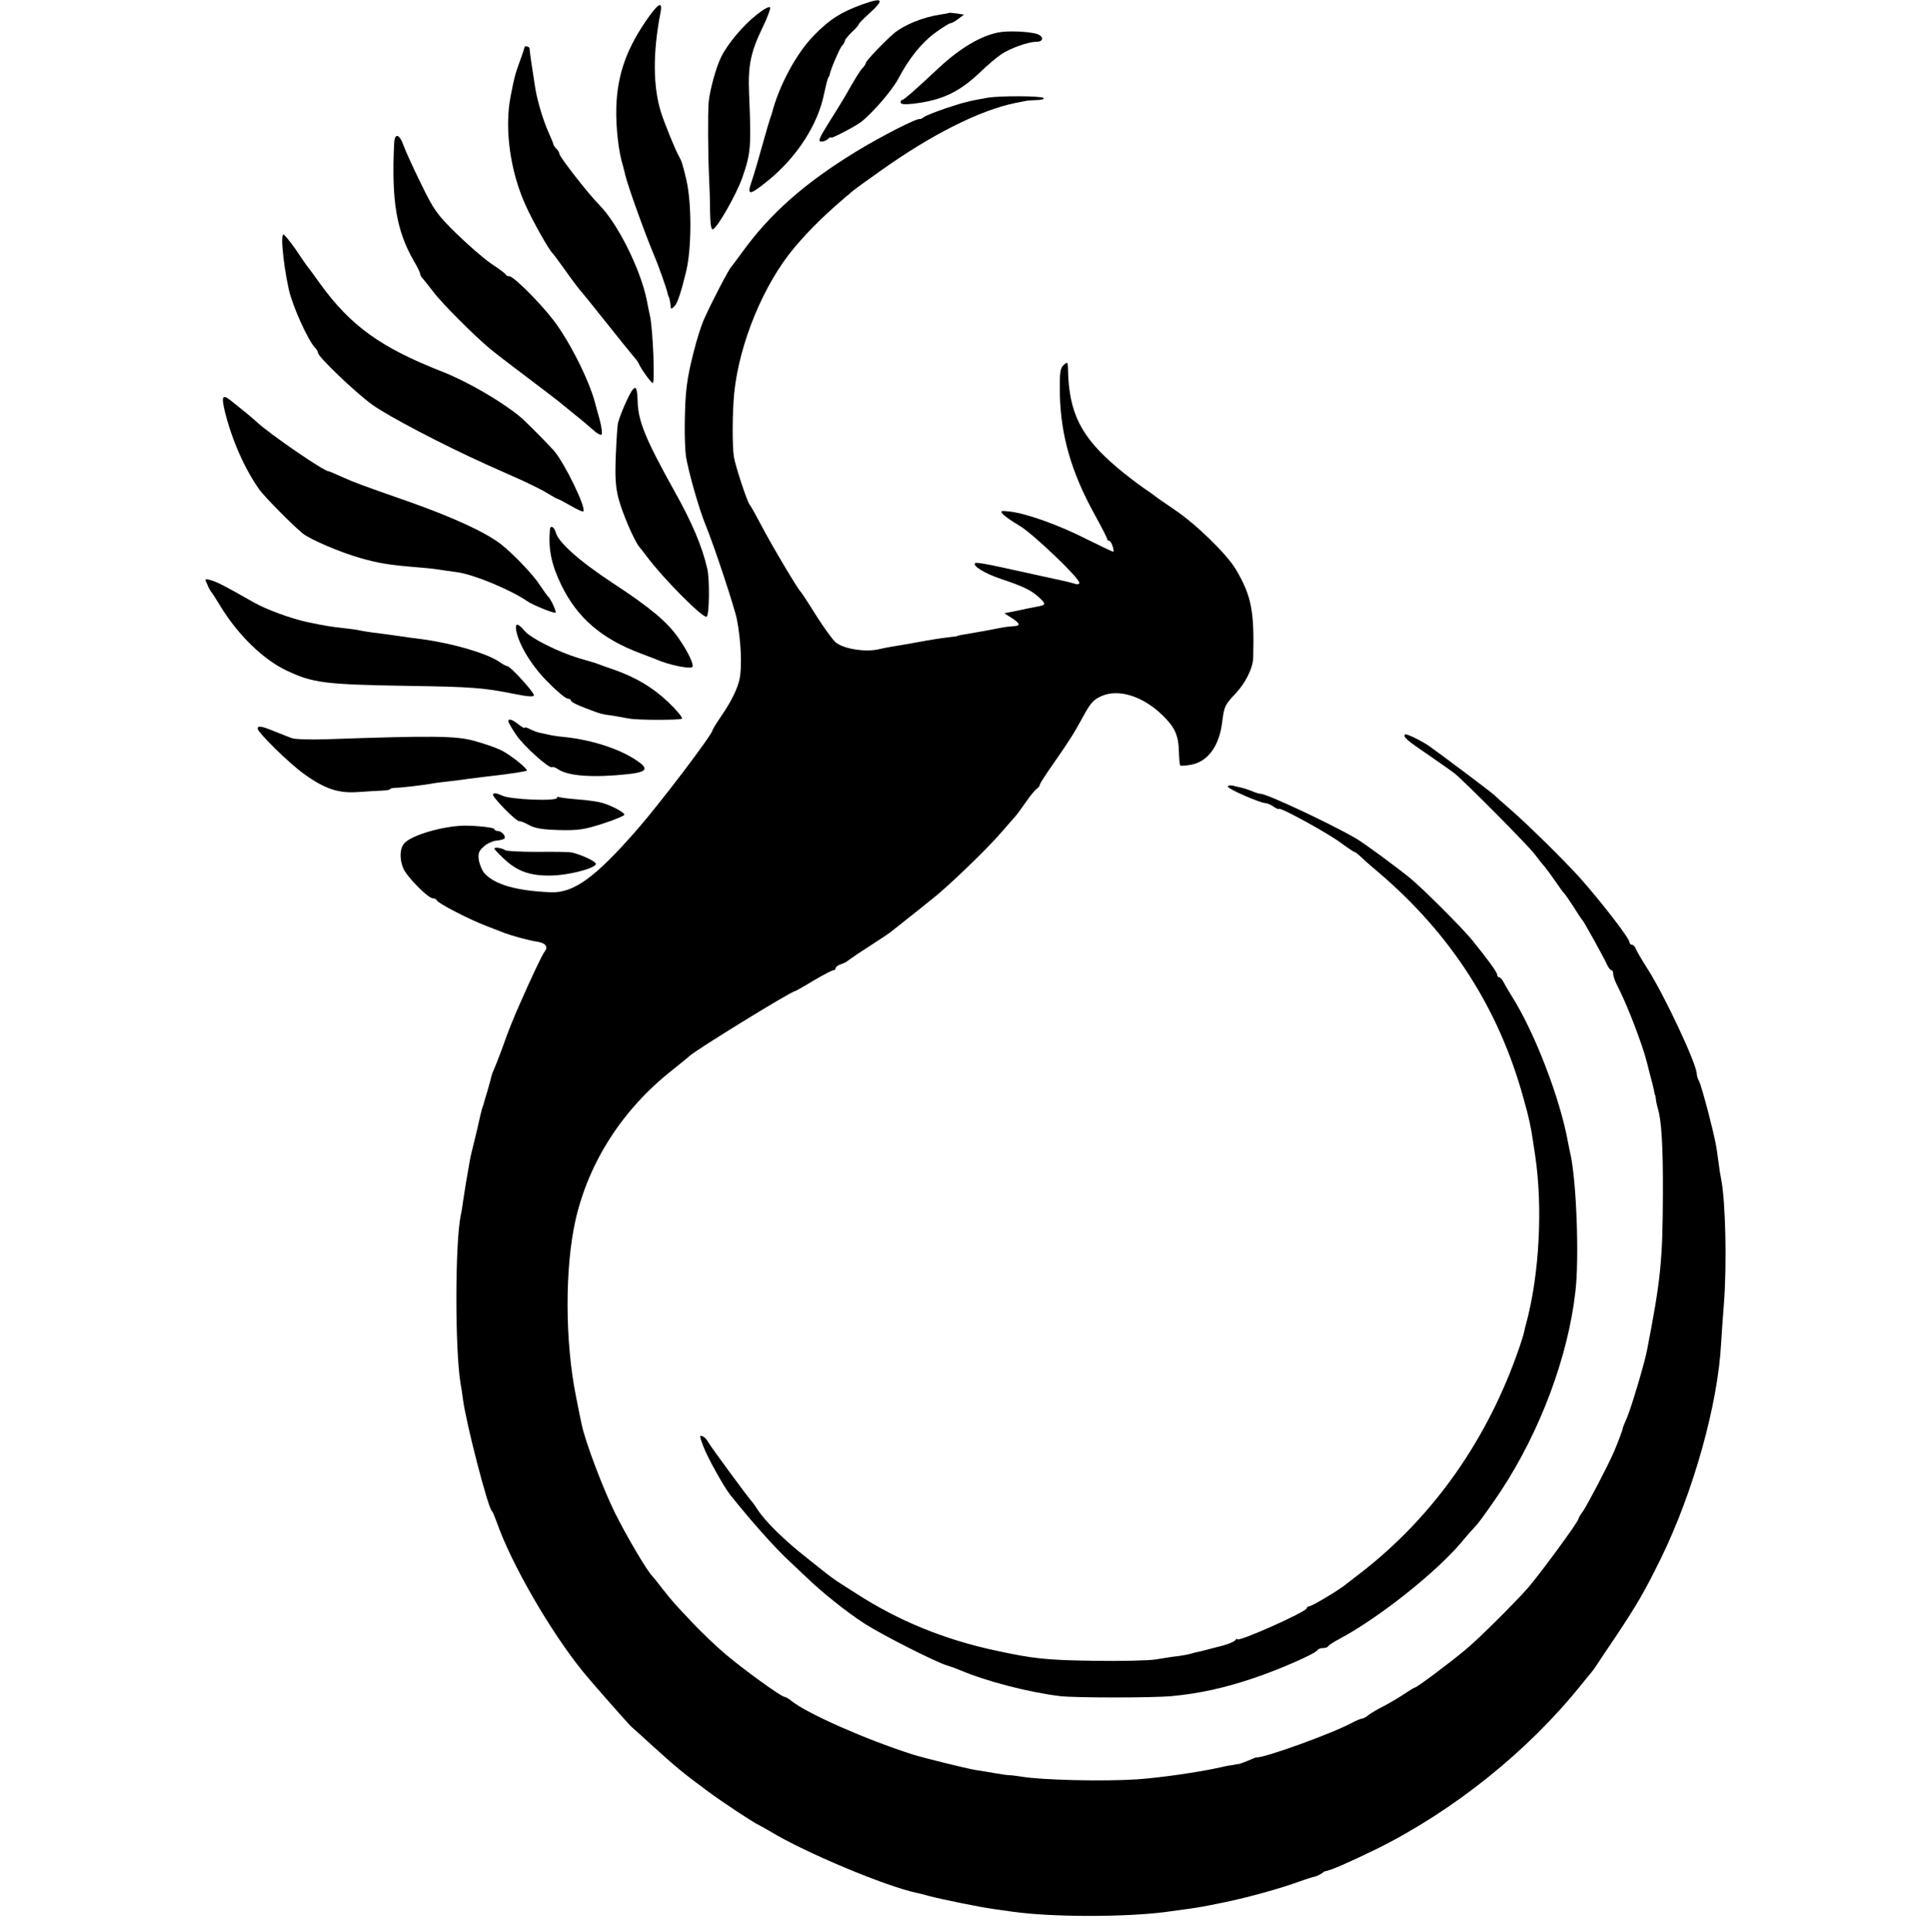
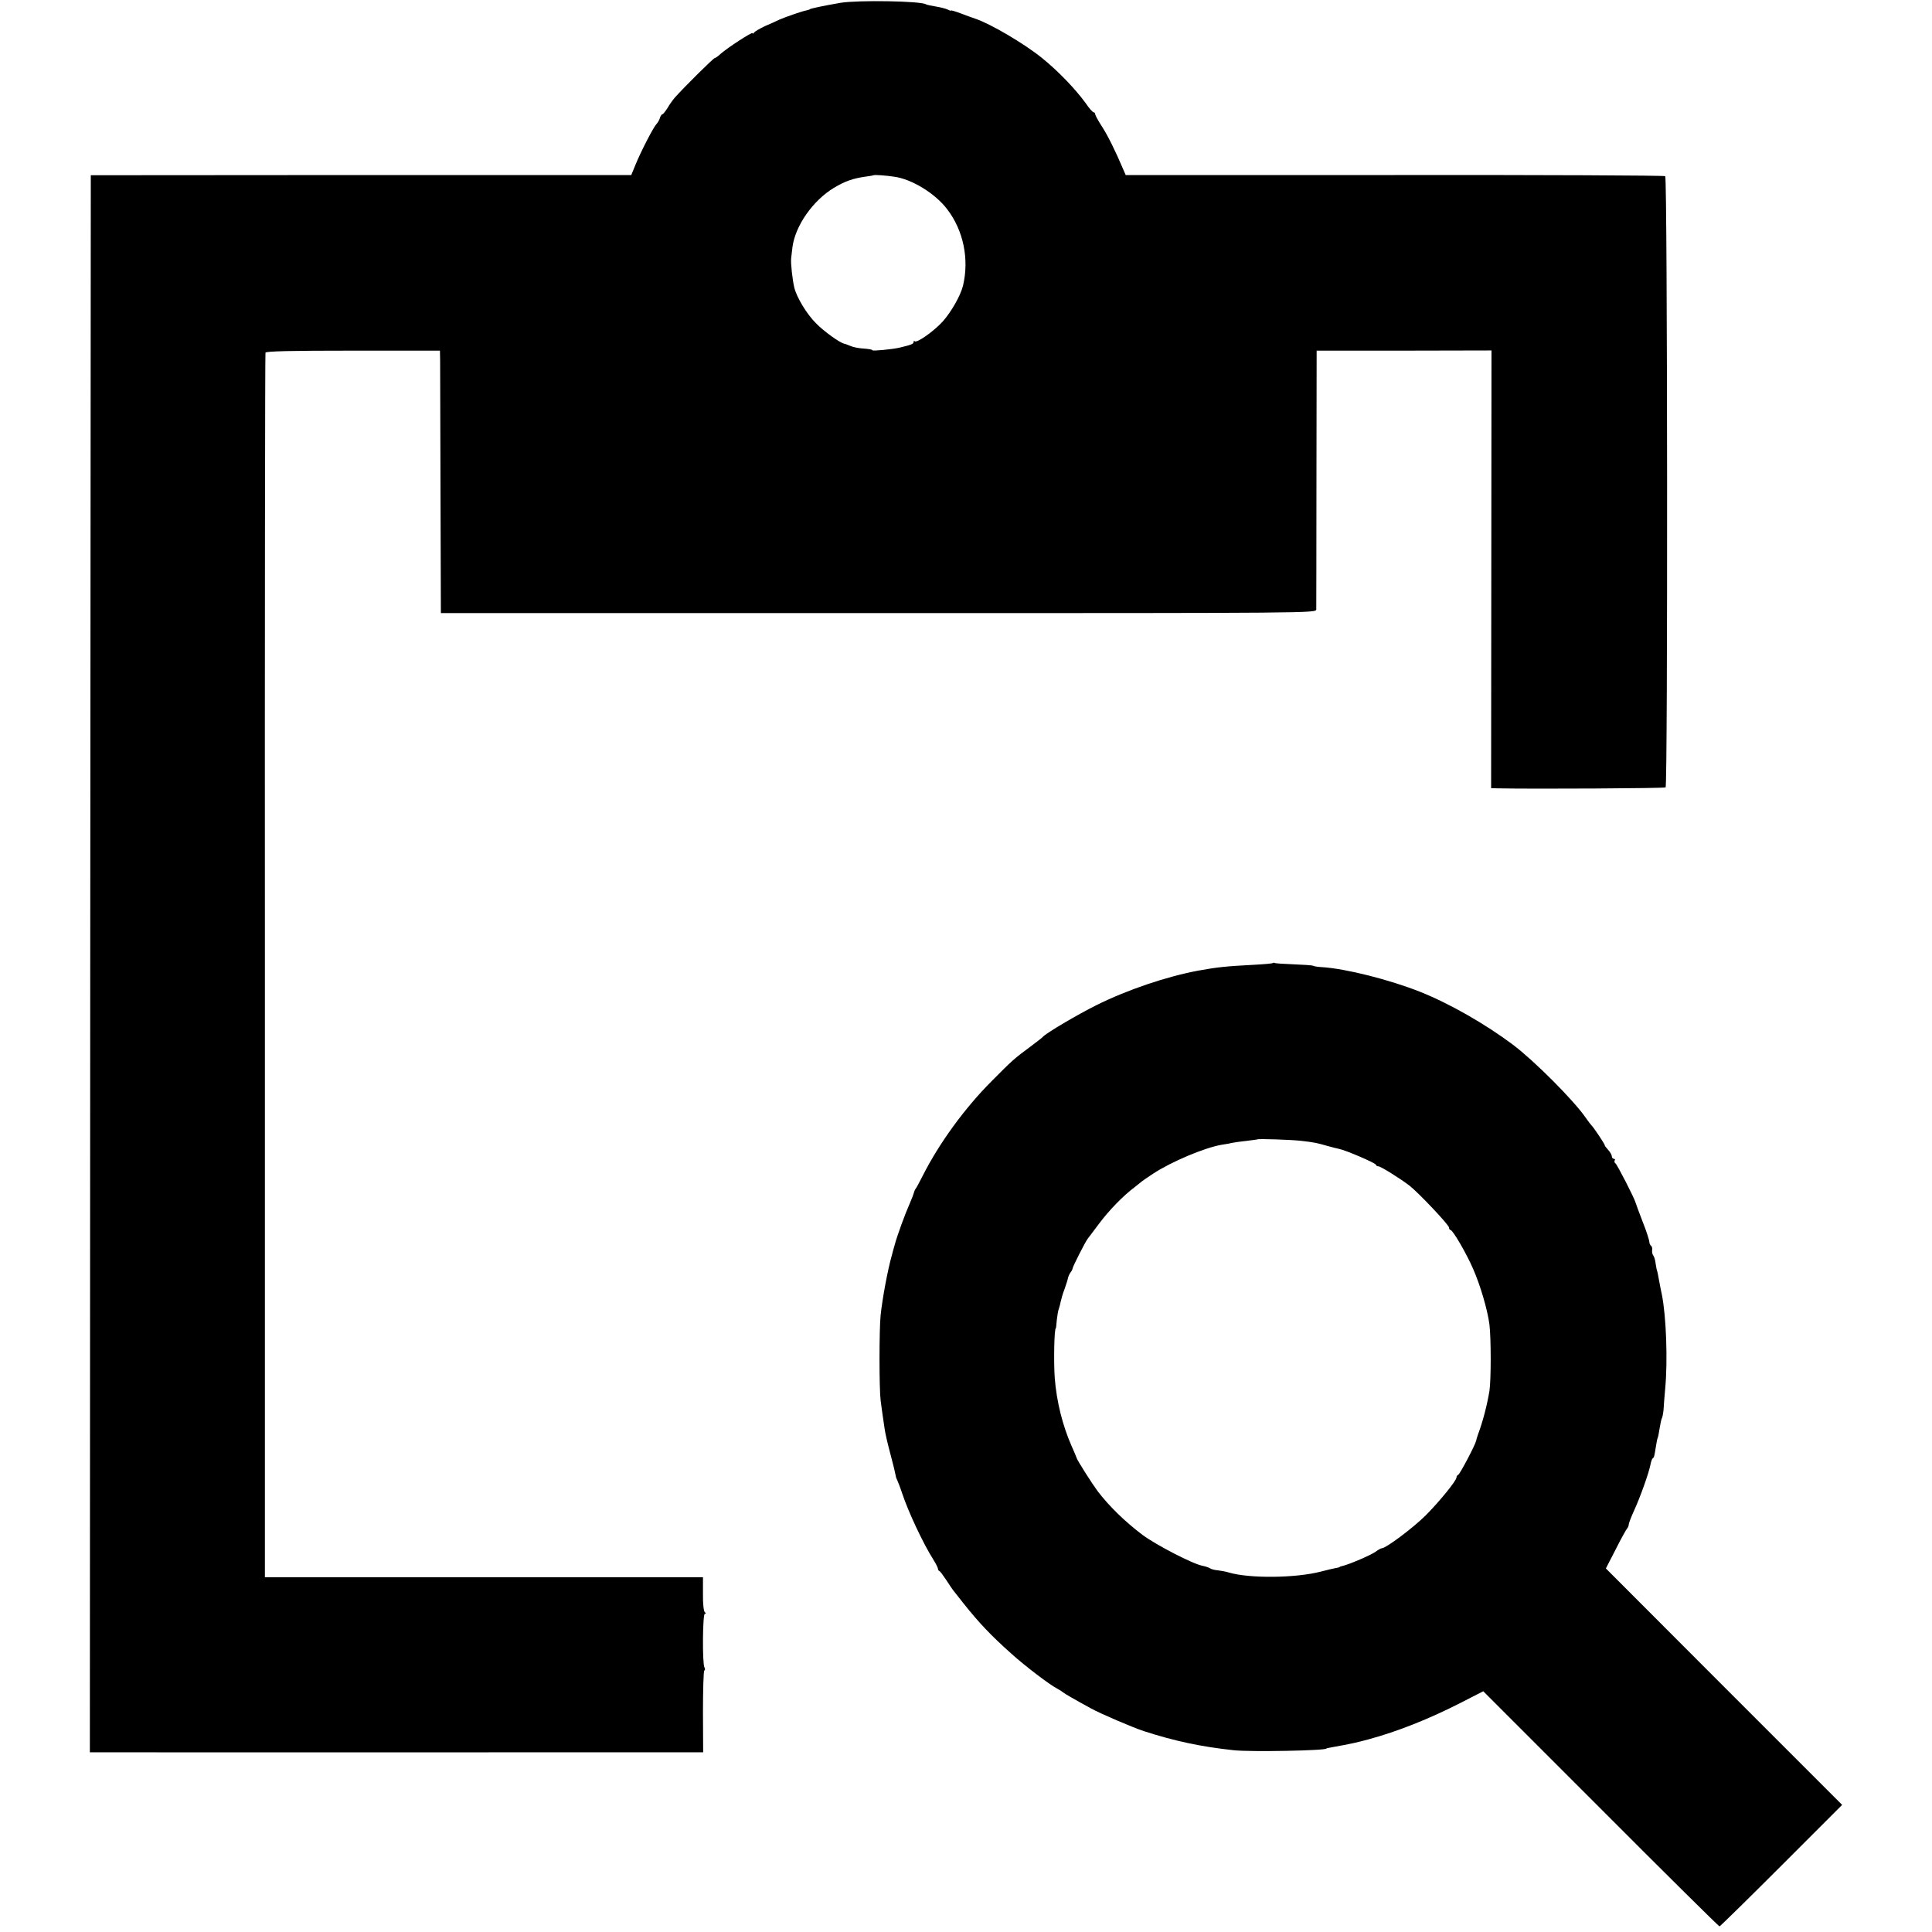
- <svg xmlns="http://www.w3.org/2000/svg" version="1.0" width="832pt" height="832pt" viewBox="0 0 832 832" preserveAspectRatio="xMidYMid meet">
-   <g transform="translate(0,832) scale(0.1,-0.1)" fill="#000000" stroke="none">
-     <path d="M3715 8301 c-91 -33 -139 -63 -205 -130 -78 -78 -154 -219 -185 -341 -1 -3 -4 -12 -7 -20 -3 -8 -18 -59 -33 -113 -15 -55 -35 -123 -45 -153 -24 -69 -14 -69 70 -1 123 100 214 241 240 372 7 33 15 65 18 70 4 6 7 12 7 15 1 15 40 107 51 121 8 8 14 19 14 24 0 4 14 21 30 37 17 15 30 31 30 34 0 3 20 24 45 46 67 61 60 71 -30 39z" />
-     <path d="M2799 8253 c-98 -136 -140 -252 -144 -398 -2 -84 10 -192 29 -250 1 -5 6 -23 10 -40 12 -50 85 -253 126 -350 15 -34 52 -139 55 -155 2 -8 4 -16 5 -17 4 -5 7 -22 9 -40 1 -16 2 -16 17 -2 13 13 30 66 51 154 23 101 23 289 0 390 -16 68 -21 82 -31 100 -14 22 -63 143 -78 190 -35 111 -36 257 -3 428 10 50 -4 47 -46 -10z" />
-     <path d="M3258 8255 c-56 -44 -122 -122 -151 -180 -22 -44 -49 -143 -54 -195 -4 -48 -3 -224 2 -330 2 -36 4 -100 4 -143 1 -54 5 -77 12 -75 20 7 101 150 126 220 38 108 40 135 30 366 -5 120 7 178 59 285 19 39 33 77 32 84 -2 8 -25 -4 -60 -32z" />
-     <path d="M4087 8264 c-1 -1 -18 -4 -37 -7 -74 -11 -154 -44 -198 -80 -40 -34 -122 -120 -122 -128 0 -4 -6 -14 -13 -21 -12 -12 -34 -48 -77 -124 -10 -17 -41 -68 -69 -112 -42 -67 -48 -82 -33 -82 10 0 23 5 30 12 7 7 12 9 12 5 0 -6 102 47 129 67 49 38 133 135 160 185 47 90 103 159 163 202 29 21 58 39 63 39 6 0 21 9 34 19 l24 18 -32 5 c-17 2 -32 4 -34 2z" />
-     <path d="M4300 8180 c-76 -15 -166 -69 -255 -152 -101 -95 -151 -138 -157 -138 -5 0 -8 -5 -8 -11 0 -8 16 -10 53 -6 127 15 200 50 293 139 29 28 68 61 86 73 39 27 118 55 153 55 34 0 32 26 -2 35 -41 10 -123 13 -163 5z" />
-     <path d="M2260 8117 c0 -1 -9 -30 -21 -62 -22 -62 -23 -68 -39 -149 -28 -139 -2 -327 66 -474 31 -68 100 -191 114 -202 3 -3 26 -34 52 -70 25 -36 55 -76 67 -90 11 -14 24 -29 29 -35 4 -5 46 -57 92 -115 46 -58 89 -111 95 -118 5 -7 15 -18 21 -25 6 -7 13 -17 15 -22 9 -22 54 -85 61 -85 10 0 1 224 -11 285 -6 28 -13 61 -15 74 -28 134 -125 328 -204 408 -47 47 -172 208 -172 220 0 5 -6 15 -12 21 -7 7 -13 16 -14 20 0 4 -10 27 -21 52 -22 49 -48 134 -57 190 -11 69 -23 149 -25 173 -1 6 -21 11 -21 4z" />
-     <path d="M4255 7899 c-85 -15 -100 -19 -179 -45 -44 -15 -87 -32 -95 -38 -8 -6 -16 -10 -18 -9 -8 7 -163 -72 -270 -137 -225 -137 -376 -270 -498 -440 -22 -30 -42 -57 -45 -60 -11 -11 -88 -159 -119 -230 -11 -25 -29 -83 -41 -130 -32 -125 -38 -176 -40 -315 -1 -55 2 -118 5 -140 11 -69 58 -233 86 -300 34 -82 125 -356 134 -405 18 -95 22 -204 11 -256 -8 -40 -37 -98 -76 -155 -22 -32 -40 -61 -40 -64 0 -18 -227 -317 -327 -431 -180 -206 -271 -271 -369 -268 -149 6 -243 33 -287 82 -10 11 -20 36 -24 55 -4 30 -1 40 20 59 14 13 37 24 52 26 15 1 31 5 36 8 13 8 -9 34 -27 34 -8 0 -14 4 -14 8 0 7 -75 15 -130 15 -95 -2 -230 -42 -259 -77 -19 -22 -20 -67 -4 -106 15 -37 107 -130 128 -130 7 0 15 -4 17 -9 4 -12 141 -83 213 -110 33 -13 69 -27 80 -31 29 -11 105 -32 140 -37 36 -6 48 -22 31 -43 -10 -13 -52 -100 -111 -235 -26 -59 -47 -111 -71 -180 -14 -38 -30 -79 -35 -90 -6 -12 -11 -27 -13 -35 -1 -8 -9 -35 -16 -60 -8 -25 -14 -47 -15 -50 0 -3 -4 -14 -8 -25 -3 -11 -8 -31 -11 -45 -3 -14 -12 -54 -21 -90 -9 -36 -19 -76 -21 -90 -12 -66 -24 -139 -29 -175 -3 -22 -7 -49 -10 -60 -25 -124 -25 -578 -1 -725 3 -14 7 -43 10 -65 13 -104 108 -470 125 -485 4 -3 12 -23 20 -45 62 -179 229 -469 371 -645 38 -47 201 -232 211 -240 4 -3 46 -41 93 -84 98 -89 131 -116 231 -190 73 -54 199 -137 225 -149 8 -4 31 -17 50 -28 148 -90 494 -235 630 -264 8 -1 33 -8 55 -14 54 -14 220 -48 273 -55 23 -3 61 -9 85 -12 168 -24 493 -24 667 0 147 20 134 18 242 40 108 22 250 62 328 91 25 9 53 18 64 20 10 3 23 9 30 14 6 5 13 9 16 10 17 0 107 40 220 95 331 164 652 421 880 705 19 24 40 49 45 55 6 7 15 19 20 27 6 9 44 67 87 130 91 137 122 190 193 334 141 288 247 668 260 931 2 38 8 114 12 169 13 169 7 441 -12 535 -3 14 -8 45 -11 70 -10 77 -13 94 -44 216 -17 65 -35 127 -40 136 -6 10 -10 24 -10 31 0 43 -141 343 -214 456 -23 36 -45 74 -49 84 -3 9 -11 17 -17 17 -5 0 -10 5 -10 11 0 17 -125 178 -215 279 -70 77 -209 214 -289 285 -38 33 -74 65 -81 72 -10 10 -243 185 -281 211 -31 21 -96 53 -101 48 -10 -10 10 -27 99 -87 49 -34 102 -71 116 -82 45 -37 316 -310 342 -345 14 -18 33 -43 44 -55 10 -12 32 -42 49 -67 17 -25 33 -47 37 -50 3 -3 20 -27 38 -55 17 -27 35 -55 40 -60 9 -11 89 -155 106 -192 6 -13 14 -23 19 -23 4 0 7 -7 7 -16 0 -9 8 -33 19 -53 43 -84 107 -251 127 -331 2 -8 8 -33 14 -55 6 -22 13 -49 15 -60 2 -11 4 -21 5 -22 2 -2 3 -11 4 -20 1 -10 5 -27 8 -38 16 -49 23 -166 22 -370 -1 -285 -9 -368 -69 -675 -10 -53 -67 -243 -85 -286 -11 -24 -19 -45 -19 -47 1 -4 -20 -60 -38 -102 -25 -58 -113 -226 -134 -257 -11 -14 -19 -29 -19 -32 0 -12 -169 -242 -220 -300 -59 -66 -209 -216 -265 -262 -65 -55 -211 -164 -219 -164 -3 0 -24 -13 -48 -29 -24 -16 -63 -39 -88 -52 -25 -12 -52 -29 -62 -36 -9 -8 -22 -16 -30 -17 -7 -1 -27 -9 -43 -18 -90 -48 -384 -154 -412 -149 -2 0 -18 -6 -38 -15 -19 -8 -37 -14 -40 -14 -3 0 -6 0 -7 -1 -2 0 -12 -2 -23 -4 -11 -1 -32 -5 -47 -9 -93 -21 -260 -45 -363 -52 -143 -9 -408 -3 -495 12 -19 3 -42 6 -50 6 -8 0 -37 4 -65 9 -27 5 -66 11 -85 14 -44 8 -223 52 -270 67 -202 65 -449 174 -519 229 -13 11 -28 19 -32 19 -13 0 -174 116 -253 183 -39 33 -101 92 -138 131 -86 91 -87 92 -134 151 -21 28 -41 52 -44 55 -23 23 -112 174 -161 273 -52 105 -129 310 -143 380 -3 12 -14 67 -25 123 -47 236 -48 549 -2 756 57 252 204 481 420 650 36 29 68 55 71 58 17 20 439 280 455 280 2 0 38 20 79 45 42 25 81 45 86 45 6 0 10 4 10 9 0 5 10 13 23 17 12 4 24 10 27 13 3 3 43 31 90 61 47 30 92 60 100 67 60 47 179 142 198 158 80 68 219 203 275 268 29 33 57 65 62 71 6 6 26 34 45 61 19 28 41 54 48 58 6 4 12 12 12 17 0 4 26 45 58 90 75 108 84 123 129 204 30 56 44 72 78 87 74 33 179 0 264 -83 53 -52 68 -85 70 -157 1 -30 3 -57 6 -59 2 -2 22 -1 44 3 73 12 123 79 136 181 9 72 12 77 56 124 45 47 77 112 78 157 5 200 -7 265 -74 379 -38 65 -173 197 -266 259 -41 28 -76 52 -79 55 -3 3 -27 20 -55 39 -27 19 -77 57 -110 85 -159 134 -211 238 -214 430 -1 27 -2 28 -19 13 -15 -14 -17 -32 -16 -124 4 -179 49 -336 149 -518 30 -54 55 -103 55 -107 0 -4 4 -8 9 -8 8 0 23 -41 17 -47 -1 -1 -51 23 -112 53 -117 60 -258 111 -332 120 -40 5 -44 3 -32 -10 7 -9 40 -32 74 -52 59 -36 256 -224 256 -245 0 -6 -9 -8 -19 -4 -11 3 -28 8 -38 10 -19 4 -243 53 -278 61 -63 14 -111 22 -114 18 -12 -12 42 -45 114 -69 96 -32 130 -49 164 -81 29 -27 27 -31 -14 -38 -15 -3 -53 -10 -83 -17 l-55 -11 31 -20 c39 -25 40 -35 5 -36 -16 -1 -39 -4 -53 -7 -14 -3 -52 -10 -85 -16 -88 -15 -100 -17 -100 -19 0 -1 -16 -3 -35 -5 -41 -5 -74 -10 -155 -25 -33 -6 -75 -13 -94 -16 -18 -3 -43 -8 -55 -11 -58 -14 -154 2 -186 30 -14 12 -52 65 -85 117 -32 52 -62 97 -65 100 -11 8 -129 207 -172 290 -22 41 -43 80 -48 85 -12 15 -61 165 -68 205 -8 48 -7 191 1 276 22 216 127 470 259 627 70 83 140 151 255 247 6 5 58 43 115 83 221 158 431 263 585 294 21 4 41 8 46 9 4 1 24 2 44 3 20 0 33 4 29 9 -10 9 -188 10 -241 1z" />
-     <path d="M1698 7702 c-12 -248 10 -375 84 -505 16 -26 28 -52 28 -57 0 -5 6 -15 13 -22 6 -7 25 -31 42 -53 35 -48 181 -194 249 -250 27 -22 99 -77 160 -123 61 -46 120 -91 131 -100 11 -9 43 -35 70 -57 28 -22 63 -52 80 -67 16 -15 33 -24 37 -20 3 4 0 32 -8 62 -9 30 -16 60 -18 65 -23 97 -110 272 -182 366 -62 80 -172 189 -190 189 -7 0 -14 3 -16 8 -1 4 -30 25 -63 47 -32 22 -100 81 -150 130 -84 83 -96 100 -152 215 -34 69 -67 142 -74 162 -18 52 -39 57 -41 10z" />
-     <path d="M1217 7253 c4 -52 14 -121 27 -179 15 -70 82 -219 113 -252 7 -7 13 -17 13 -22 0 -17 159 -169 233 -223 71 -51 304 -173 497 -260 41 -18 109 -49 150 -67 41 -19 92 -44 112 -57 21 -13 40 -23 42 -23 3 0 27 -13 55 -29 27 -16 52 -27 54 -24 14 14 -83 213 -128 263 -45 49 -121 125 -146 146 -80 66 -227 151 -334 193 -263 103 -393 196 -524 376 -28 39 -54 75 -59 80 -4 6 -27 38 -50 73 -24 34 -47 62 -51 62 -5 0 -7 -26 -4 -57z" />
-     <path d="M2723 6638 c-15 -22 -49 -98 -60 -138 -3 -8 -7 -71 -10 -140 -4 -98 -1 -139 12 -189 16 -61 68 -183 90 -208 5 -6 21 -26 35 -45 71 -94 237 -261 254 -255 12 4 14 161 3 207 -22 96 -66 200 -142 335 -124 223 -156 301 -158 386 -2 59 -7 69 -24 47z" />
-     <path d="M970 6542 c31 -122 85 -244 148 -332 22 -31 145 -155 186 -188 32 -26 163 -82 248 -106 81 -23 123 -30 258 -41 30 -2 73 -7 95 -11 22 -3 54 -8 70 -10 70 -11 223 -74 295 -123 24 -17 108 -51 123 -51 7 0 -20 61 -32 70 -3 3 -19 25 -35 49 -27 43 -115 135 -166 175 -65 52 -212 119 -405 187 -189 66 -228 80 -283 105 -29 13 -54 24 -57 24 -20 0 -255 161 -311 214 -12 12 -86 72 -113 93 -34 26 -38 14 -21 -55z" />
-     <path d="M2369 6038 c-7 -83 6 -149 48 -236 68 -142 174 -234 343 -297 25 -9 54 -21 65 -25 56 -25 151 -44 158 -33 7 11 -20 67 -60 124 -48 70 -123 132 -283 237 -146 96 -235 176 -246 219 -7 24 -23 32 -25 11z" />
-     <path d="M893 5802 c6 -15 14 -29 17 -32 3 -3 20 -29 38 -59 77 -127 187 -233 287 -280 114 -54 165 -60 530 -66 265 -4 319 -8 448 -34 64 -13 87 -14 87 -6 0 14 -102 125 -114 125 -4 0 -20 8 -34 18 -53 37 -200 80 -332 98 -19 2 -69 9 -110 15 -41 6 -88 12 -105 14 -16 2 -39 6 -50 8 -11 3 -45 8 -76 11 -60 7 -73 9 -155 26 -70 15 -177 54 -233 86 -119 68 -154 86 -181 94 -28 8 -29 8 -17 -18z" />
-     <path d="M2225 5598 c14 -63 70 -153 139 -220 37 -38 74 -68 82 -68 8 0 14 -4 14 -9 0 -5 28 -19 63 -32 68 -26 65 -25 122 -33 22 -4 49 -9 61 -11 36 -8 224 -8 232 -1 4 4 -23 37 -60 72 -67 63 -137 105 -233 139 -27 9 -57 20 -65 23 -18 7 -13 5 -85 26 -92 28 -207 86 -234 117 -32 38 -44 37 -36 -3z" />
-     <path d="M2190 5212 c0 -4 15 -30 33 -57 31 -47 145 -150 156 -140 2 3 15 -2 27 -10 44 -29 153 -36 301 -20 72 8 86 20 52 47 -70 55 -201 100 -329 113 -25 2 -55 7 -67 10 -13 3 -32 7 -42 9 -11 3 -29 10 -40 16 -12 6 -21 8 -21 5 0 -4 -12 3 -26 14 -28 22 -44 27 -44 13z" />
-     <path d="M1110 5181 c0 -16 135 -149 198 -194 91 -66 151 -86 237 -79 39 3 85 5 103 6 17 1 32 3 32 6 0 3 10 5 23 6 27 0 122 12 157 18 14 3 48 7 75 10 28 3 66 8 85 11 19 2 55 7 80 10 57 6 143 18 153 21 4 1 10 2 15 3 14 3 -68 69 -111 90 -23 11 -76 29 -117 40 -77 21 -182 22 -638 6 -68 -2 -133 0 -145 5 -12 4 -45 18 -74 29 -56 23 -73 26 -73 12z" />
-     <path d="M5290 4931 c0 -10 140 -71 162 -71 7 0 24 -7 36 -16 12 -8 22 -12 22 -9 0 11 207 -102 265 -145 30 -22 57 -40 60 -40 3 0 13 -8 23 -17 10 -10 47 -43 83 -73 311 -266 516 -585 622 -970 25 -88 32 -123 42 -190 2 -14 6 -41 9 -60 33 -222 18 -511 -39 -722 -3 -10 -7 -26 -9 -37 -2 -10 -11 -38 -19 -62 -136 -399 -372 -734 -687 -977 -30 -23 -60 -46 -66 -51 -27 -22 -142 -91 -153 -91 -6 0 -11 -4 -11 -8 0 -16 -300 -149 -300 -134 0 4 -4 2 -8 -4 -4 -6 -27 -16 -52 -23 -25 -6 -53 -14 -62 -16 -10 -3 -27 -7 -39 -10 -11 -2 -28 -6 -37 -9 -9 -3 -35 -8 -57 -11 -22 -2 -65 -9 -95 -14 -30 -5 -152 -8 -270 -6 -202 3 -259 9 -420 44 -220 47 -417 127 -600 245 -113 72 -92 57 -215 155 -98 77 -180 158 -213 210 -9 14 -19 28 -22 31 -11 10 -178 237 -189 257 -6 12 -17 23 -26 26 -12 5 -11 -2 5 -44 18 -48 87 -172 115 -208 91 -114 190 -226 259 -290 21 -20 53 -50 70 -66 65 -63 173 -150 251 -200 78 -50 305 -165 355 -180 14 -4 39 -13 55 -20 116 -49 294 -95 430 -112 65 -8 402 -8 485 0 116 11 226 35 350 77 113 38 266 105 276 121 3 5 14 9 24 9 10 0 20 3 22 8 2 4 23 18 48 31 167 89 409 280 524 414 22 27 54 63 70 80 15 18 61 82 101 142 170 258 290 578 322 860 17 142 5 472 -21 592 -4 15 -8 39 -11 53 -34 188 -143 471 -240 625 -14 22 -30 50 -37 63 -6 12 -15 22 -20 22 -4 0 -8 5 -8 11 0 10 -39 64 -107 148 -42 52 -211 221 -268 268 -59 48 -200 152 -235 172 -113 65 -382 191 -408 191 -6 0 -23 5 -39 12 -15 6 -34 12 -42 14 -8 2 -25 5 -38 9 -13 3 -23 1 -23 -4z" />
-     <path d="M2124 4898 c-6 -10 101 -119 114 -116 4 1 23 -6 42 -17 26 -14 59 -19 130 -21 82 -2 107 2 188 28 50 16 92 34 92 38 0 10 -52 38 -95 51 -16 5 -64 12 -105 15 -41 3 -78 8 -82 10 -4 3 -8 1 -8 -3 0 -16 -204 -8 -238 10 -21 10 -34 12 -38 5z" />
-     <path d="M2130 4664 c0 -3 17 -21 38 -41 58 -56 114 -76 202 -75 75 0 191 30 197 49 4 10 -57 39 -102 50 -11 3 -78 4 -148 3 -70 0 -133 3 -140 7 -15 10 -47 15 -47 7z" />
+ <svg xmlns="http://www.w3.org/2000/svg" version="1.0" width="1032pt" height="1032pt" viewBox="0 0 1032 1032" preserveAspectRatio="xMidYMid meet">
+   <g transform="translate(0,1032) scale(0.1,-0.1)" fill="#000000" stroke="none">
+     <path d="M4490 10305 c-92 -16 -165 -31 -165 -35 0 -1 -7 -3 -15 -5 -24 -4 -112 -35 -145 -49 -16 -8 -52 -24 -80 -36 -27 -13 -53 -28 -57 -34 -4 -6 -8 -8 -8 -3 0 9 -134 -78 -170 -110 -14 -13 -28 -23 -32 -23 -7 0 -167 -159 -214 -212 -11 -13 -29 -38 -39 -56 -11 -17 -23 -32 -26 -32 -4 0 -11 -9 -14 -20 -3 -11 -12 -26 -18 -32 -17 -18 -84 -148 -112 -217 l-23 -56 -1444 0 -1443 -1 -3 -4212 -2 -4212 77 0 c81 -1 2896 0 3088 0 l111 0 -1 216 c0 118 3 218 7 220 5 3 5 11 1 17 -12 19 -10 287 2 287 7 0 7 3 0 8 -6 4 -11 46 -10 97 l0 90 -1170 0 -1170 0 0 3265 c-1 1796 1 3270 3 3276 2 8 135 11 468 11 l464 0 1 -51 c0 -28 1 -343 2 -701 l2 -650 2338 0 c2335 0 2337 0 2338 20 0 11 1 326 1 701 l1 681 467 0 467 1 -1 -1169 -1 -1169 35 -1 c193 -4 892 0 897 5 12 12 10 3257 -2 3265 -5 4 -656 7 -1446 6 l-1436 0 -13 30 c-42 99 -81 178 -113 228 -21 32 -37 62 -37 67 0 6 -4 10 -8 10 -5 0 -24 21 -42 48 -56 77 -147 172 -235 243 -94 76 -276 183 -355 209 -14 5 -49 17 -77 28 -29 11 -53 18 -53 16 0 -3 -8 0 -18 5 -10 5 -38 12 -62 16 -25 4 -49 9 -54 12 -28 18 -364 23 -456 8z m287 -929 c94 -13 218 -89 282 -173 87 -113 119 -267 85 -409 -13 -53 -62 -139 -108 -191 -47 -52 -139 -117 -150 -106 -3 4 -6 2 -6 -4 0 -10 -12 -15 -75 -30 -38 -9 -145 -19 -145 -14 0 4 -20 7 -45 9 -24 1 -57 7 -72 14 -15 6 -30 12 -33 12 -23 4 -111 67 -153 111 -48 48 -101 136 -114 188 -10 42 -20 132 -17 157 2 14 5 41 7 60 15 114 109 249 222 317 58 35 102 50 165 59 25 3 46 7 47 8 3 3 65 -1 110 -8z" />
+     <path d="M6799 5176 c-2 -3 -51 -7 -109 -10 -135 -7 -188 -12 -291 -31 -169 -32 -375 -101 -544 -185 -100 -50 -267 -148 -285 -169 -3 -4 -32 -26 -65 -51 -87 -64 -99 -75 -207 -184 -146 -146 -282 -334 -369 -506 -18 -36 -35 -67 -38 -70 -3 -3 -7 -12 -9 -20 -2 -8 -11 -32 -21 -55 -26 -58 -68 -173 -82 -225 -7 -25 -14 -49 -15 -55 -22 -76 -51 -233 -60 -320 -8 -75 -8 -395 0 -455 6 -46 9 -71 21 -150 3 -25 18 -88 32 -140 14 -52 26 -102 27 -110 1 -9 5 -20 8 -25 3 -6 16 -38 27 -72 34 -102 113 -269 166 -353 14 -22 25 -44 25 -49 0 -5 3 -11 8 -13 4 -1 20 -23 36 -47 16 -25 33 -50 37 -55 5 -6 30 -38 56 -71 82 -103 146 -171 255 -268 74 -67 207 -168 247 -188 14 -8 28 -17 31 -20 5 -5 62 -38 150 -86 47 -26 224 -102 280 -120 163 -53 309 -84 480 -102 89 -10 495 -2 495 9 0 1 9 3 20 5 122 22 141 27 205 44 155 42 324 109 494 196 l119 61 628 -628 c345 -346 630 -628 634 -628 3 0 152 146 331 325 l324 324 -631 631 -631 632 52 101 c28 56 56 106 61 112 5 5 9 15 9 21 0 7 13 41 29 76 34 74 79 202 87 244 3 16 8 31 12 34 8 5 9 12 18 68 3 20 7 39 9 42 2 3 6 25 10 50 4 25 9 49 12 54 3 5 7 25 9 45 1 20 5 72 9 116 14 149 5 386 -18 500 -3 11 -8 40 -13 65 -9 50 -11 59 -13 63 -1 1 -4 17 -7 36 -2 19 -8 39 -13 45 -5 6 -7 19 -6 28 2 10 -1 20 -6 24 -5 3 -9 13 -9 22 -1 9 -16 58 -36 107 -19 50 -36 95 -37 100 -5 22 -99 205 -108 211 -5 3 -7 10 -4 15 4 5 1 9 -4 9 -6 0 -11 6 -11 13 0 7 -9 23 -20 35 -11 12 -19 23 -18 24 3 3 -62 100 -72 108 -3 3 -17 21 -30 40 -65 94 -276 305 -389 390 -147 110 -337 219 -495 282 -164 65 -397 124 -525 132 -20 1 -41 4 -46 7 -6 3 -53 6 -105 8 -52 2 -98 5 -101 7 -3 2 -8 2 -10 0z m152 -950 c70 -8 83 -11 139 -27 25 -7 53 -14 63 -16 33 -6 197 -76 197 -85 0 -4 6 -8 13 -8 12 0 119 -67 167 -104 49 -39 210 -209 210 -223 0 -7 4 -13 8 -13 12 0 85 -125 120 -206 39 -88 78 -221 88 -299 9 -75 9 -295 0 -355 -13 -78 -36 -166 -62 -235 -4 -11 -8 -25 -9 -31 -5 -23 -87 -179 -96 -182 -5 -2 -9 -8 -9 -14 0 -17 -92 -130 -165 -203 -66 -66 -212 -175 -233 -175 -5 0 -20 -8 -33 -18 -22 -17 -145 -70 -179 -77 -8 -2 -15 -4 -15 -6 0 -1 -9 -3 -20 -5 -11 -2 -47 -10 -80 -19 -136 -35 -381 -37 -490 -5 -16 5 -43 10 -60 12 -16 1 -35 6 -42 11 -6 4 -24 10 -39 13 -51 9 -248 111 -321 165 -95 72 -178 153 -240 234 -29 39 -108 163 -112 177 -1 4 -13 33 -27 64 -48 109 -80 236 -90 364 -6 83 -3 265 6 265 1 0 3 20 5 44 3 25 7 52 11 60 3 9 8 27 10 39 3 13 11 43 20 65 8 23 17 50 19 61 2 10 9 23 14 30 5 6 9 14 10 19 0 10 69 145 81 160 5 7 33 43 61 81 54 72 128 148 189 194 19 15 37 29 40 32 3 3 30 21 60 41 98 64 273 138 365 154 17 2 41 7 55 10 14 3 50 8 80 11 30 4 56 7 57 8 5 4 185 -2 234 -8z" />
  </g>
</svg>
